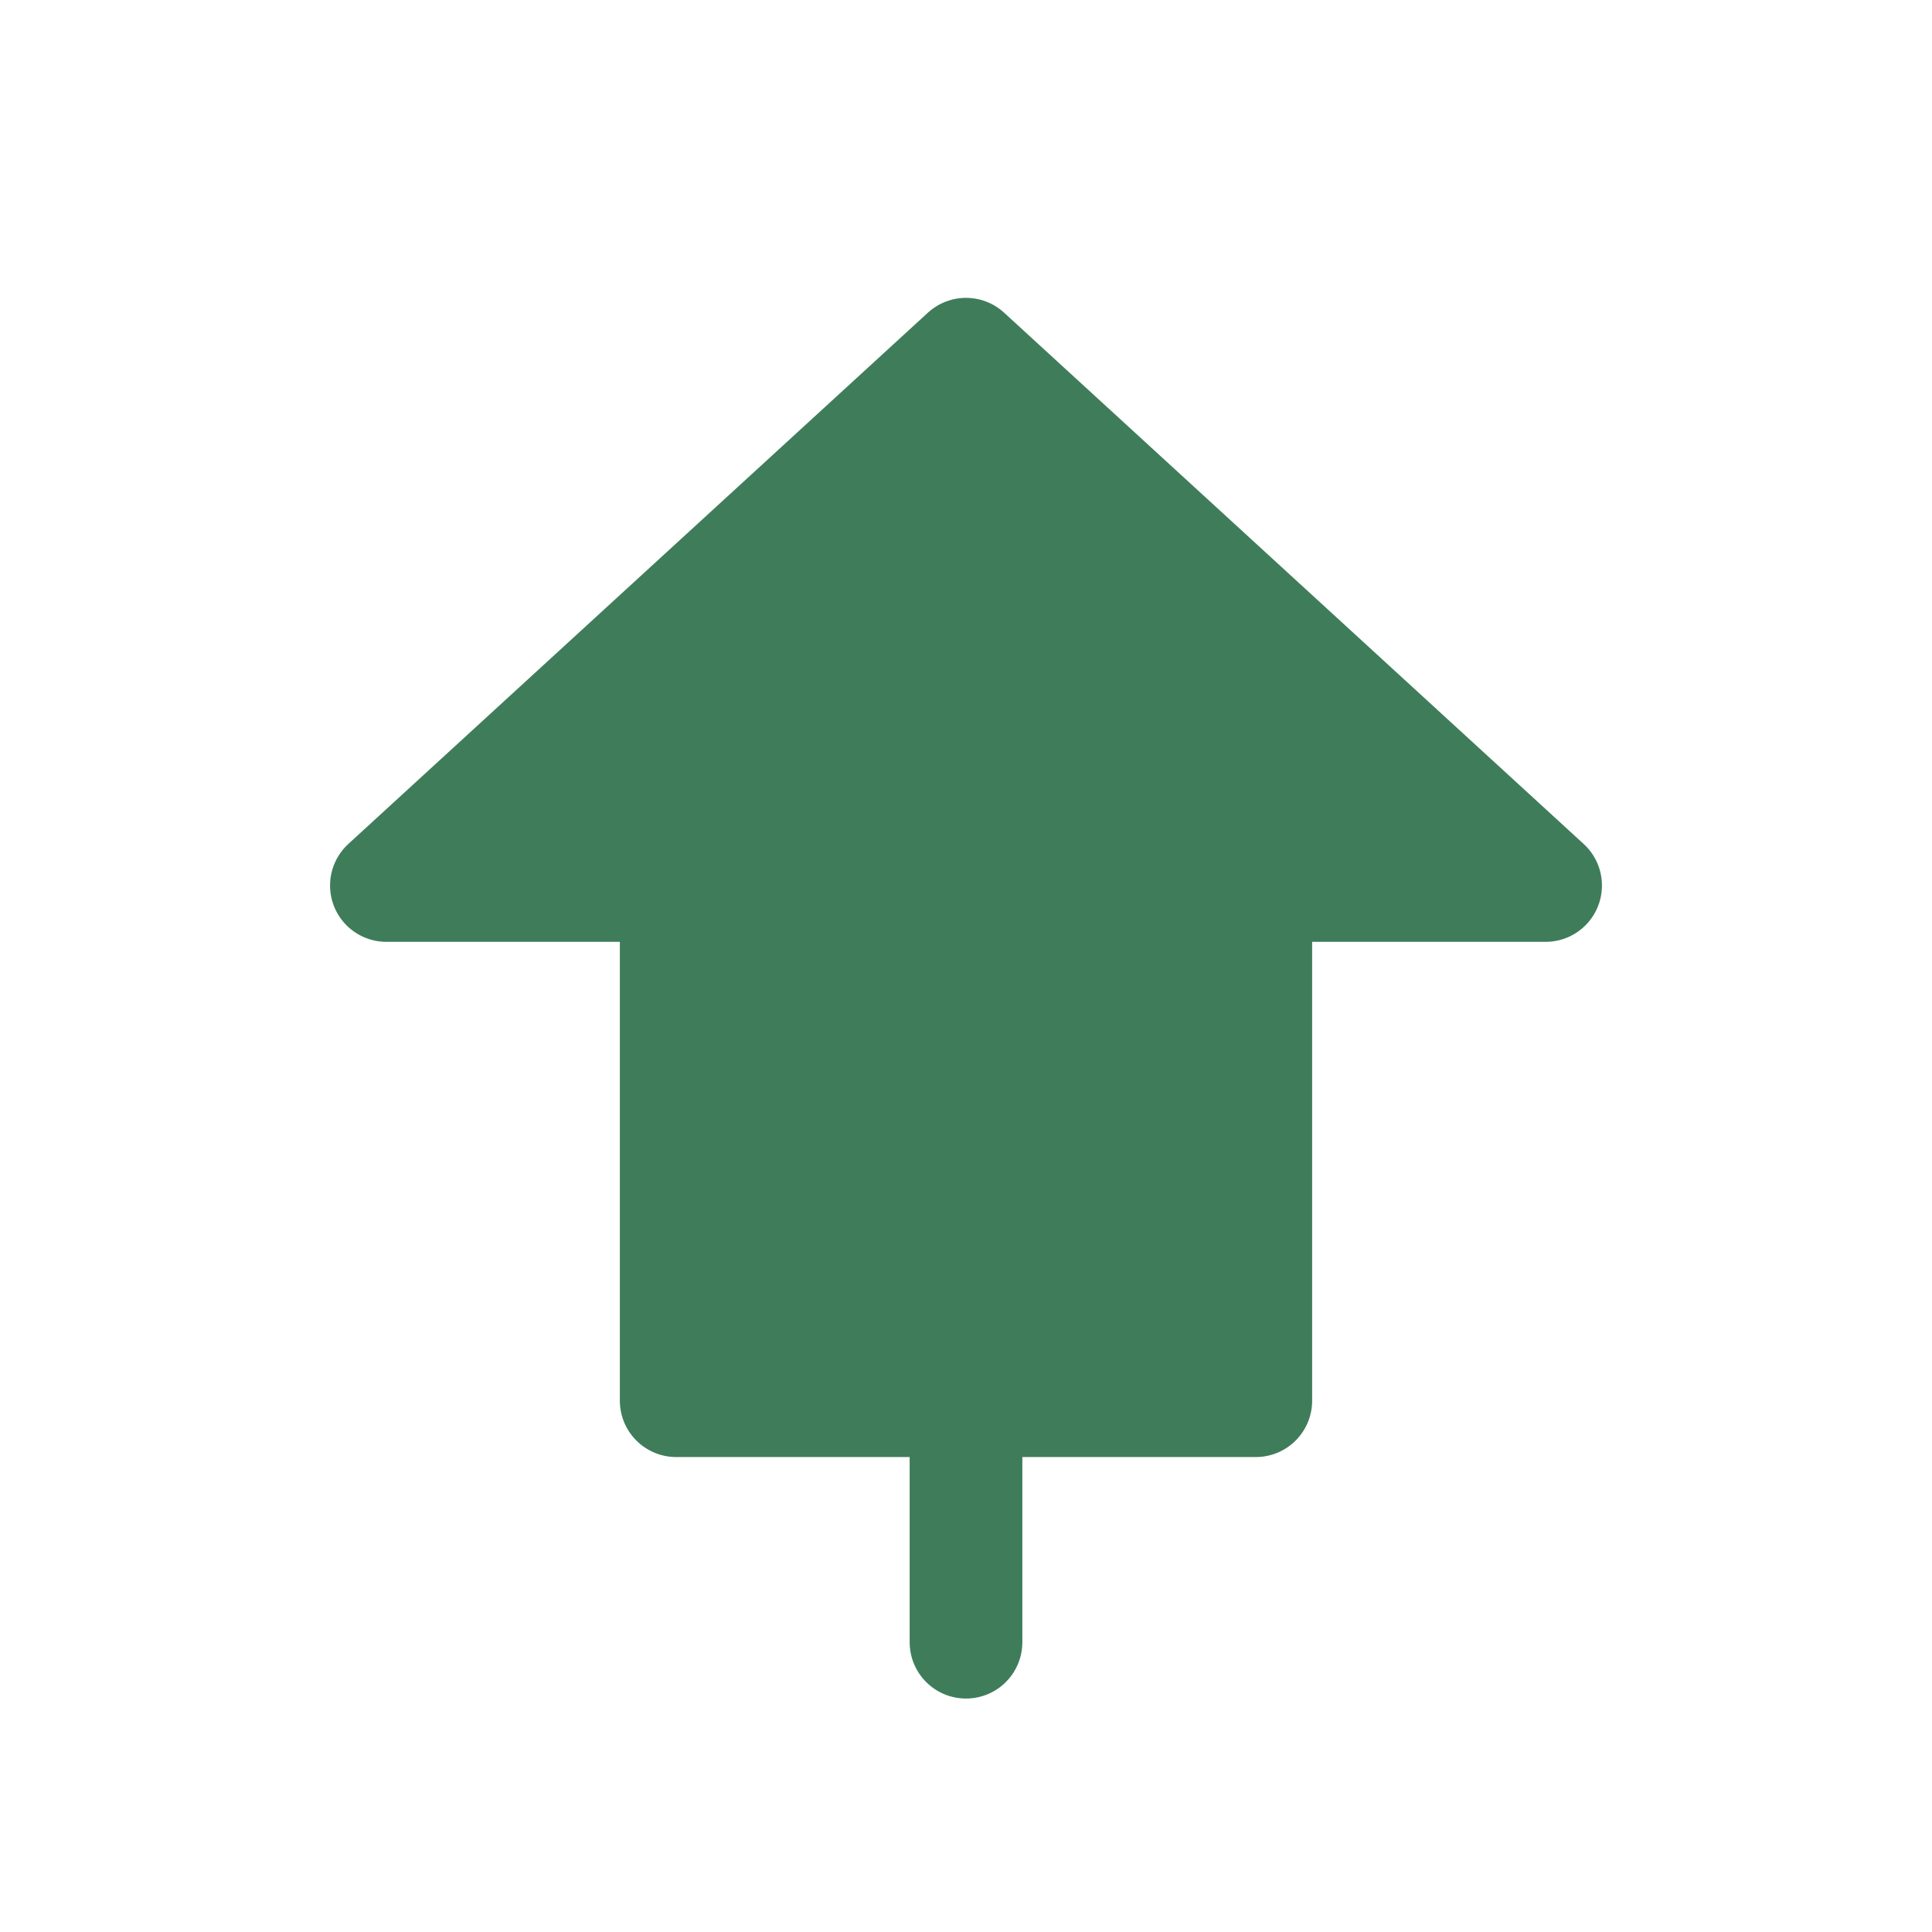
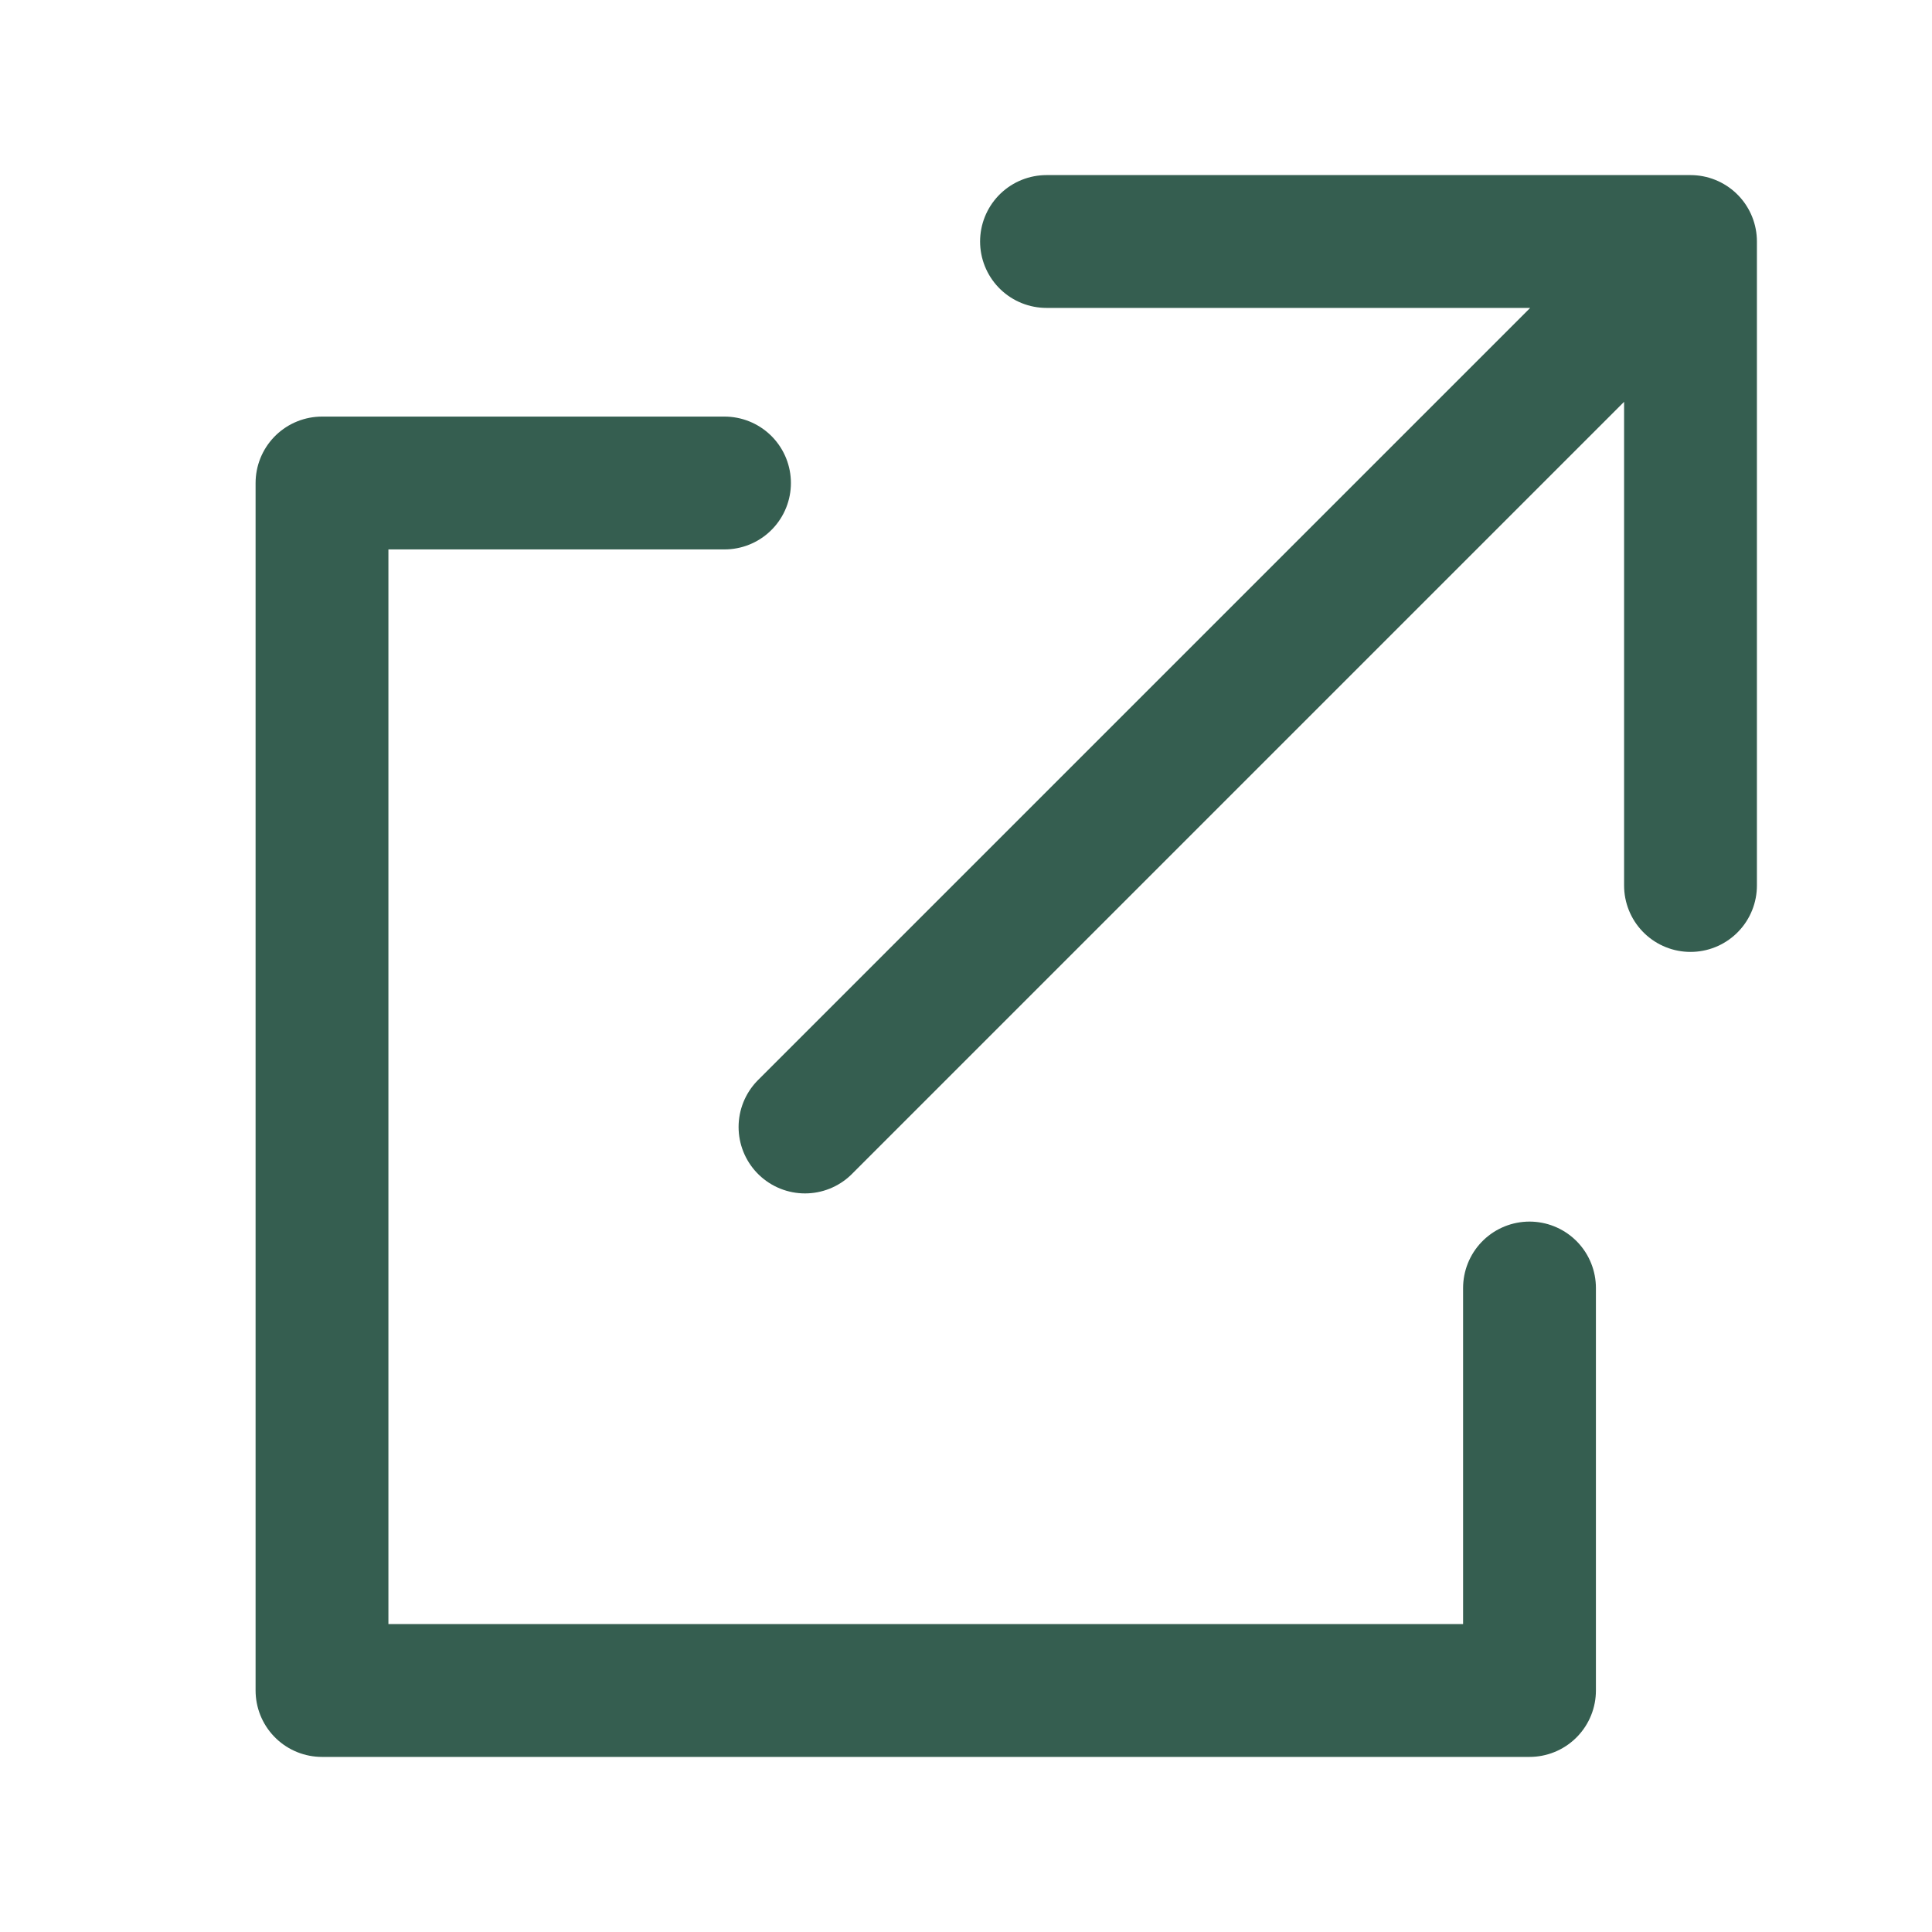
- <svg xmlns="http://www.w3.org/2000/svg" viewBox="0 0 24 24" fill="#3F7D5A" stroke="#3F7D5A" stroke-width="1.4" stroke-linecap="round" stroke-linejoin="round">
-   <path d="M12 4.4 4.8 11h3.6v6.4h7.2V11h3.6z" />
-   <path d="M12 17.4v3" />
+ <svg xmlns="http://www.w3.org/2000/svg" class="app-icon" viewBox="0 0 24 24" fill="none" stroke="#355E50" stroke-width="1.65" stroke-linecap="round" stroke-linejoin="round" aria-hidden="true">
+   <path d="M13 3h8v8M21 3 10 14M9 6H4v15h15v-5" />
</svg>
